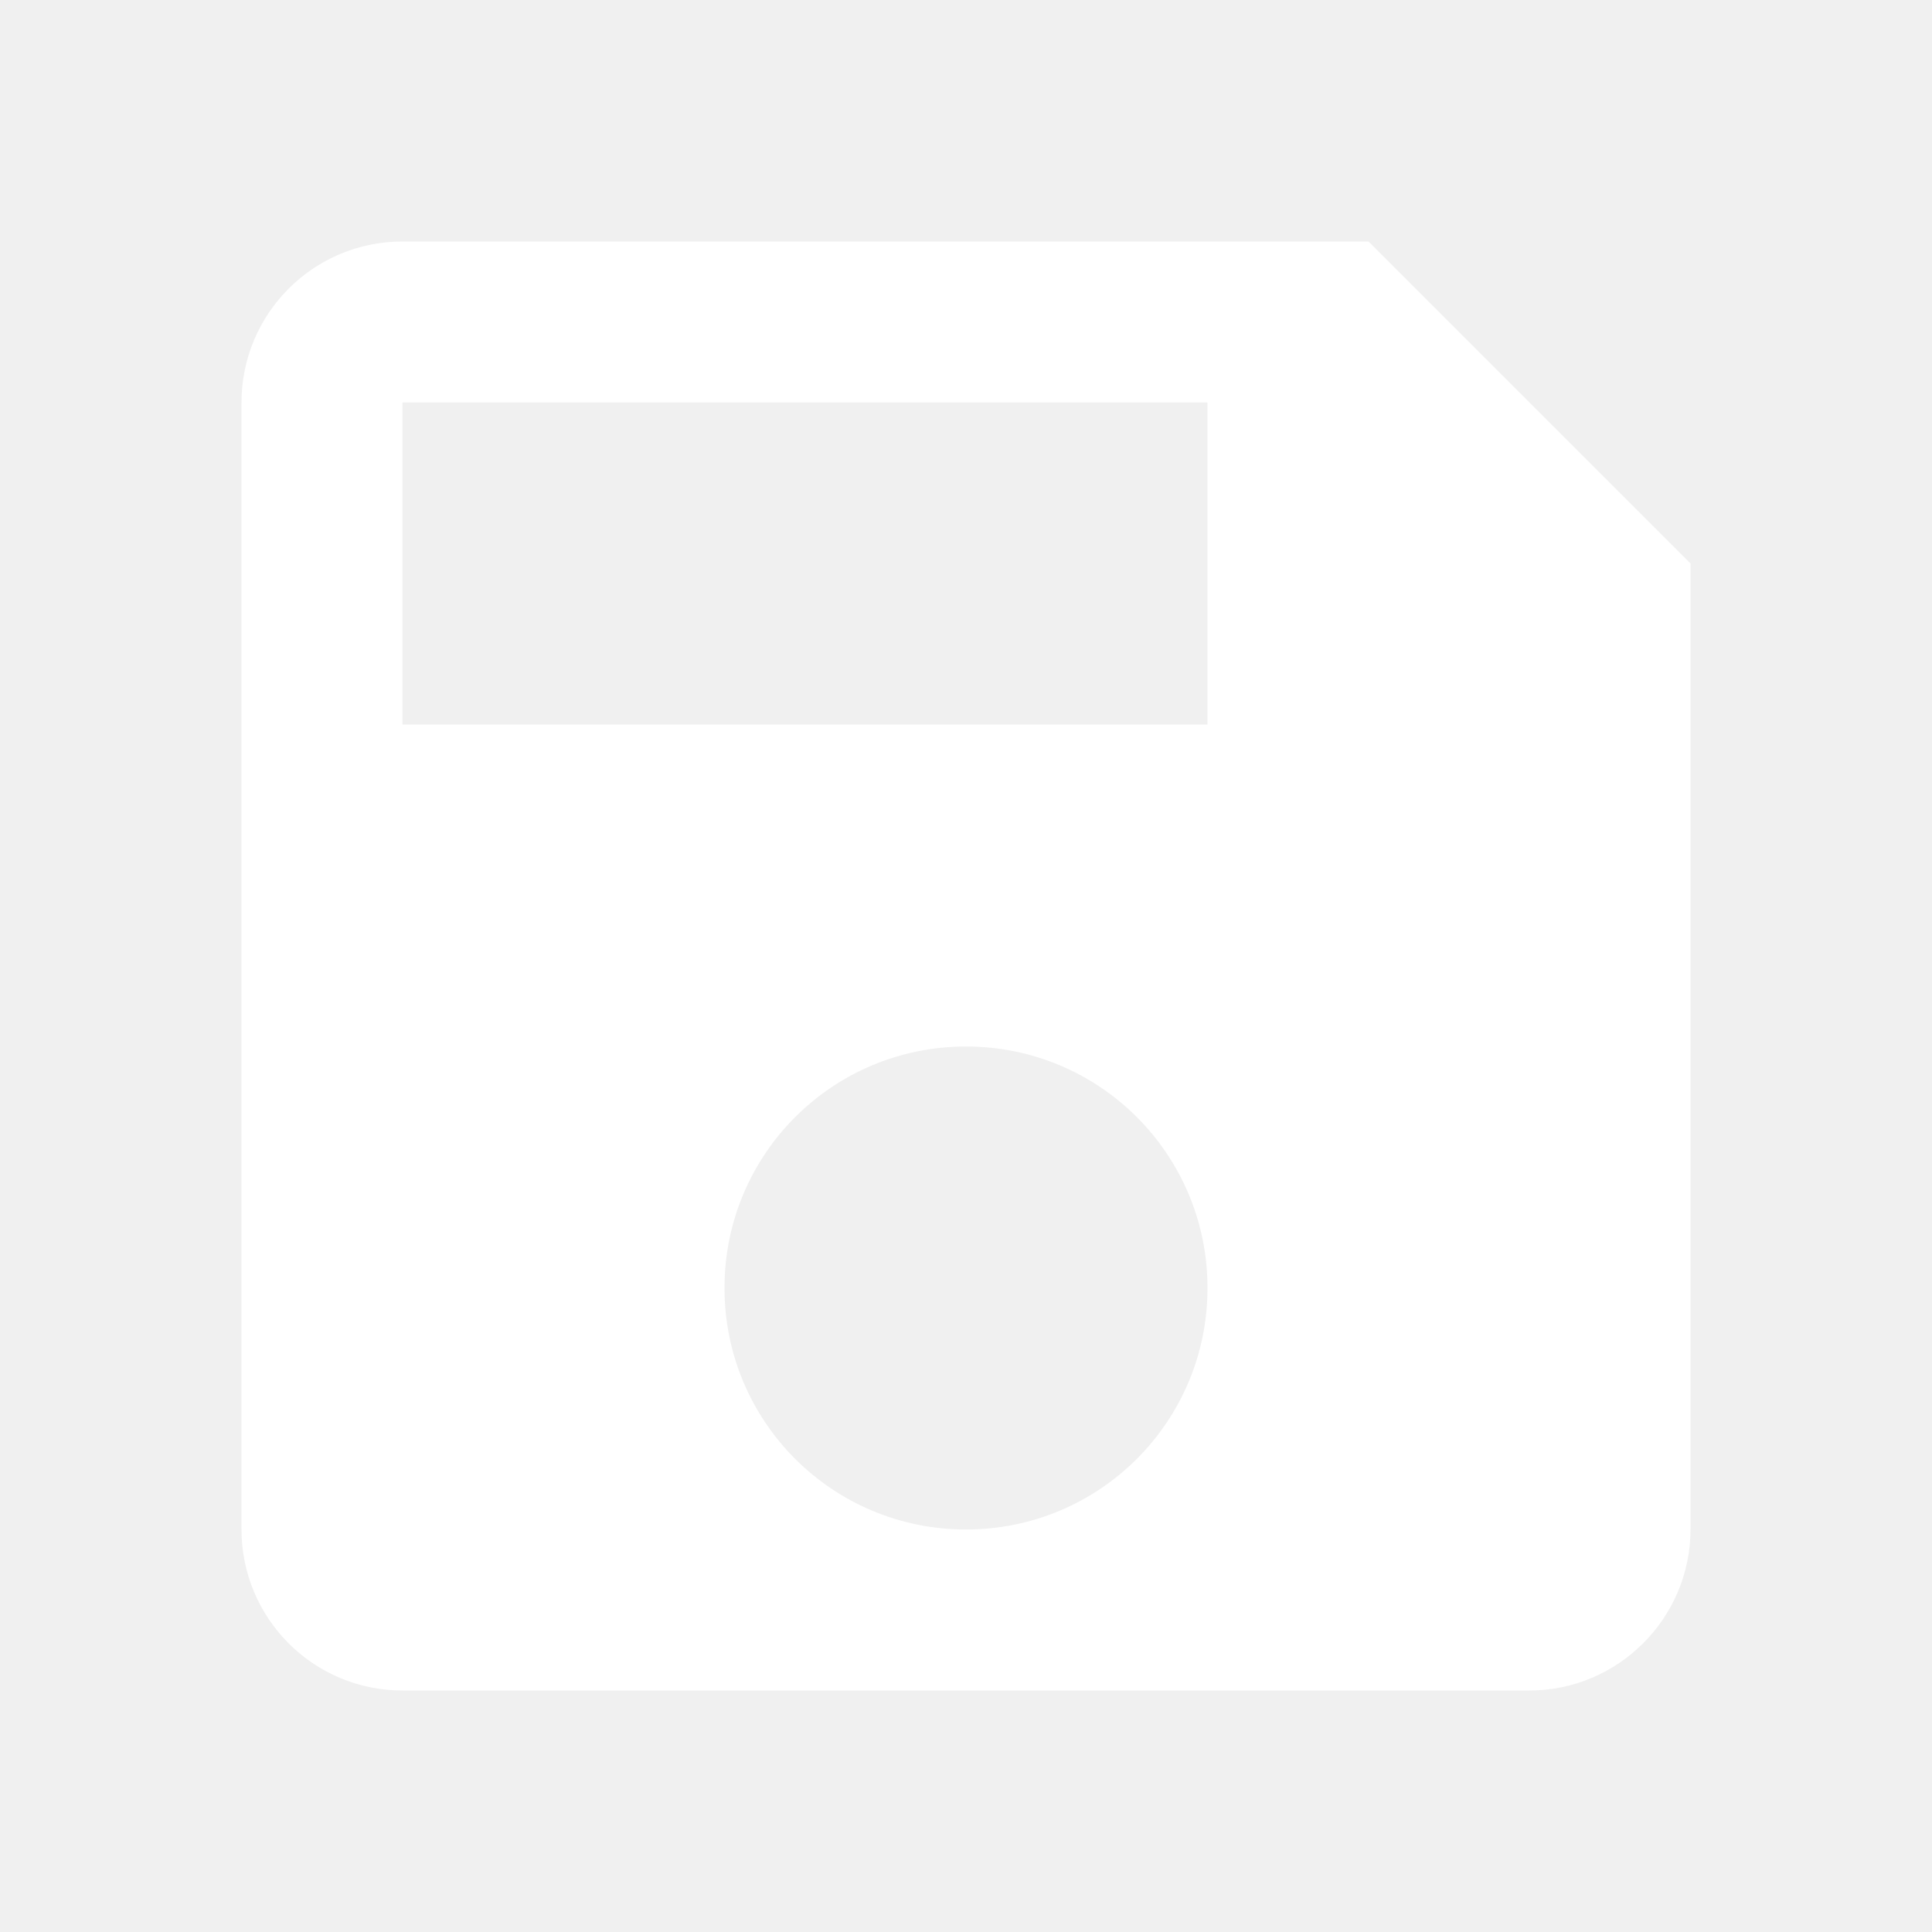
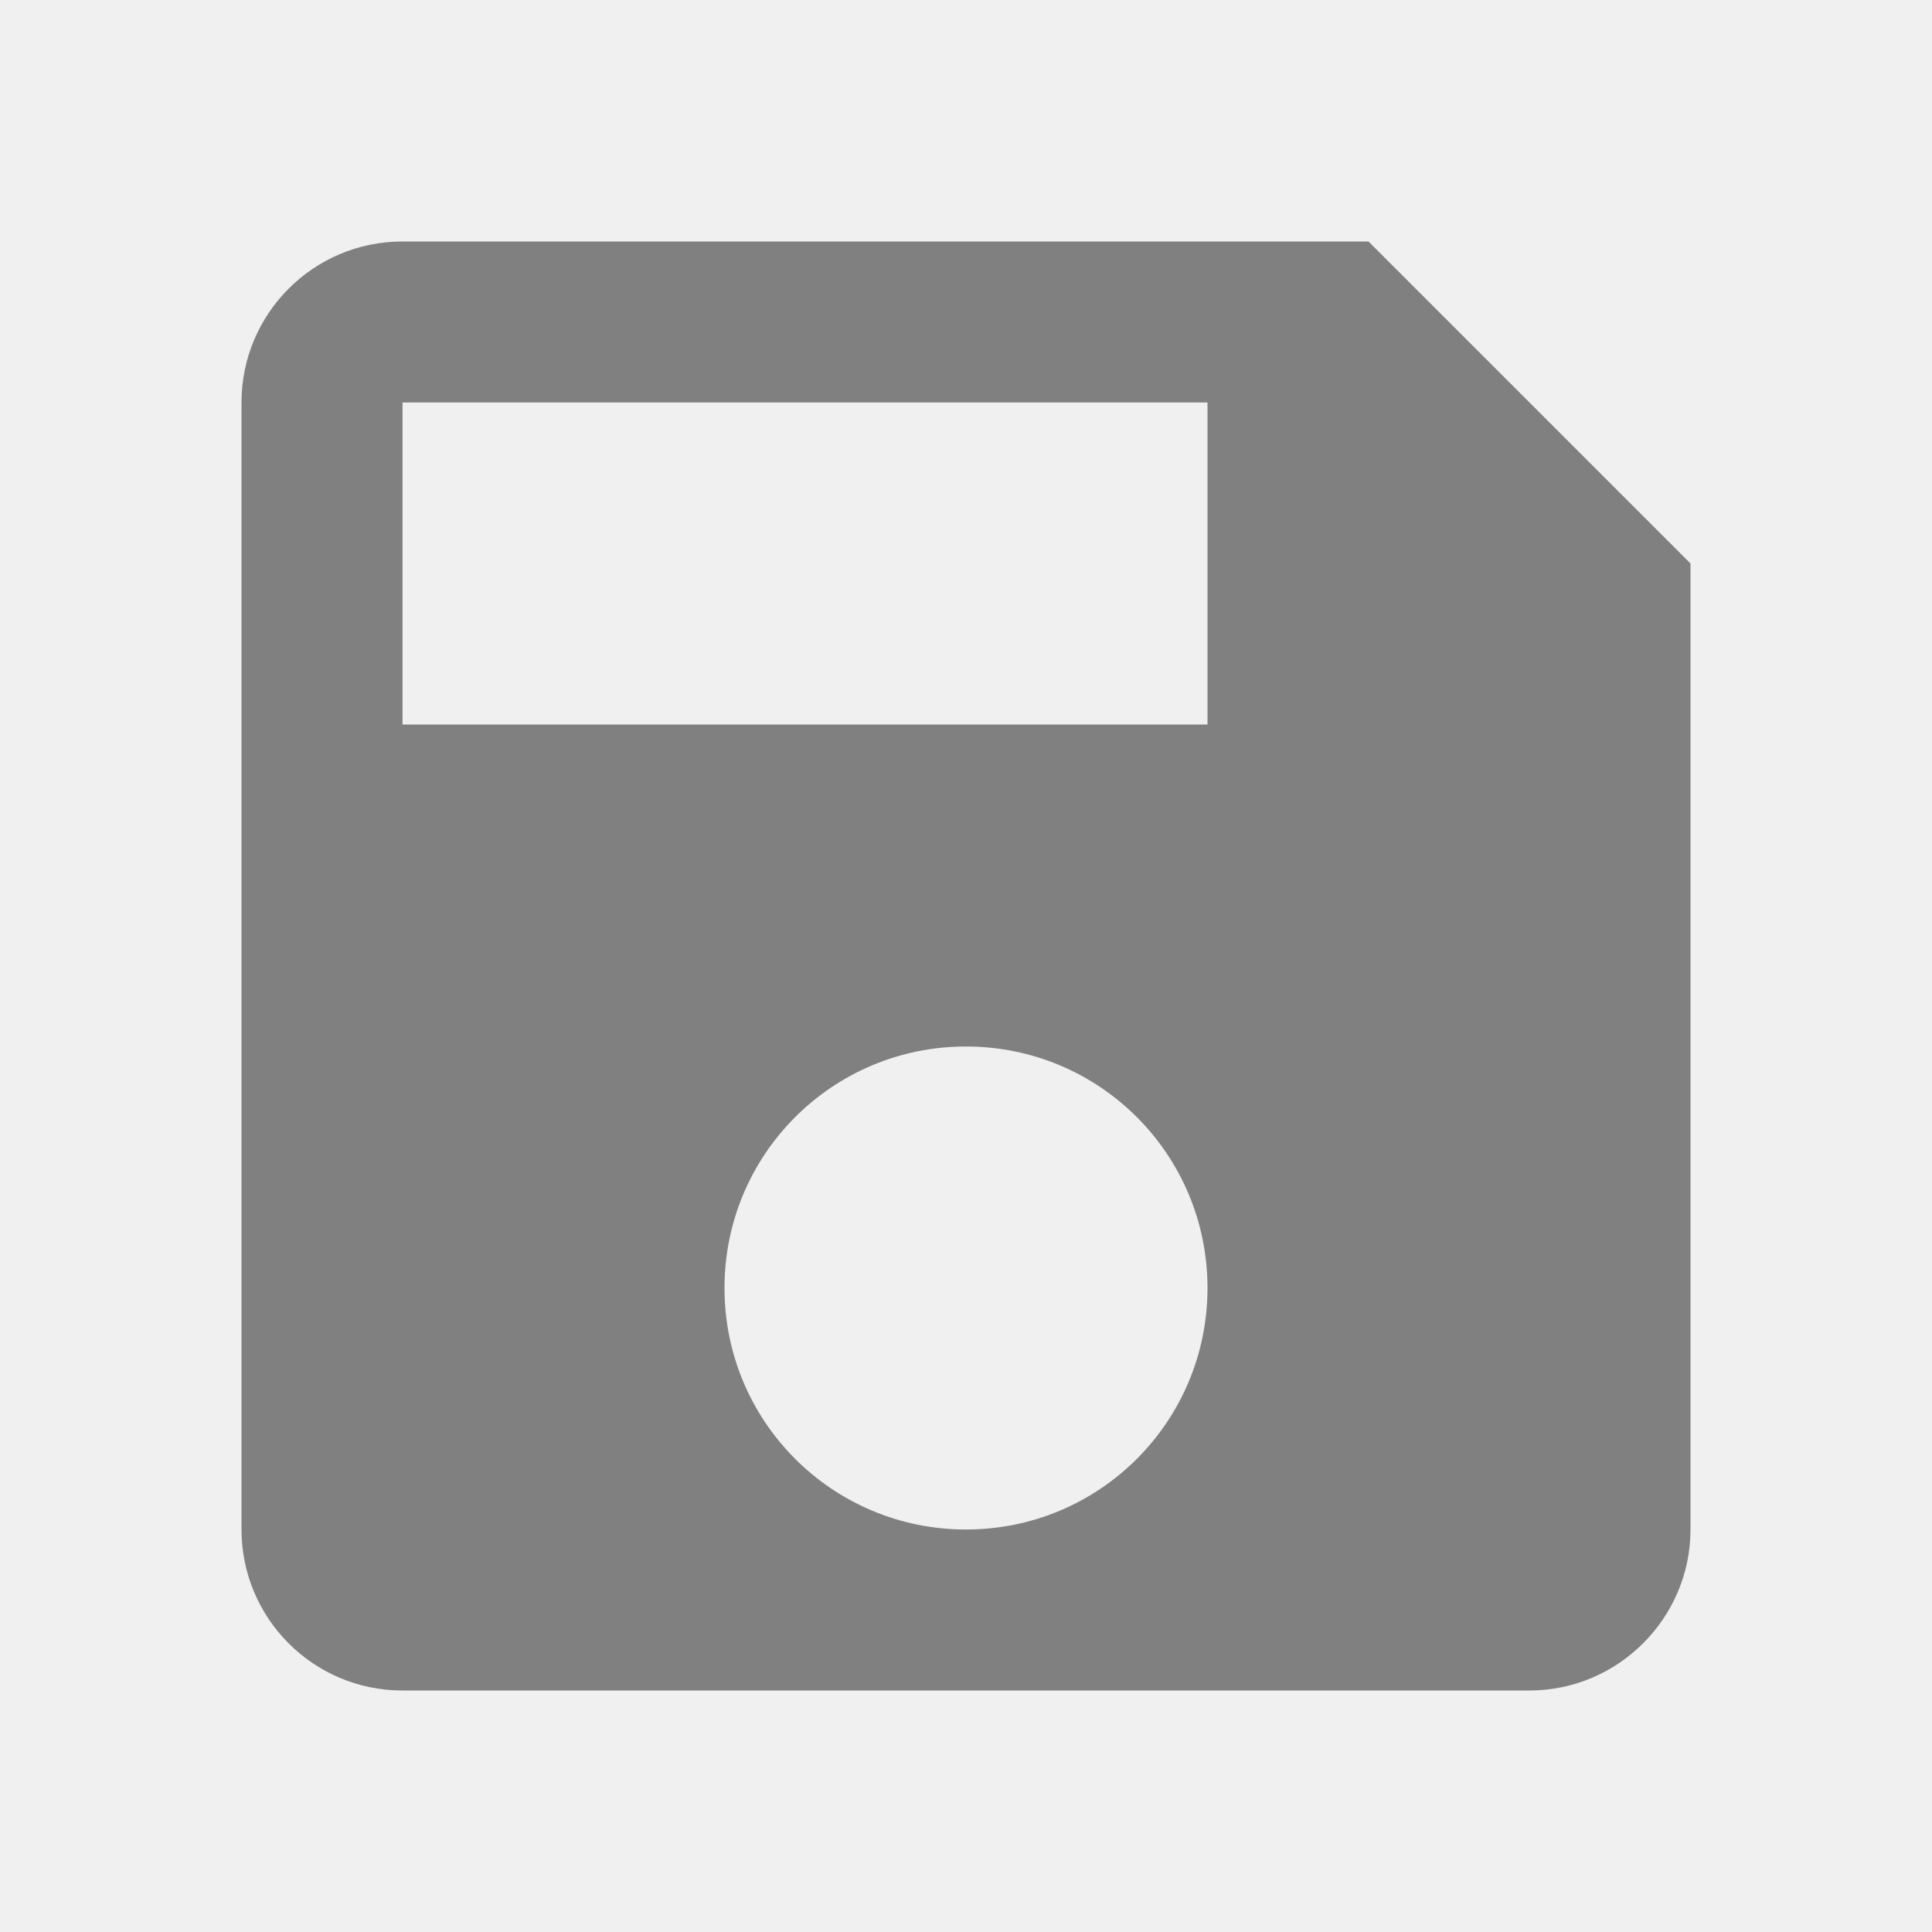
<svg xmlns="http://www.w3.org/2000/svg" width="24" height="24" viewBox="0 0 24 24">
  <path d="M0 0h24v24H0z" fill="none" />
-   <path fill="white" d="M17 3H5c-1.11 0-2 .9-2 2v14c0 1.1.89 2 2 2h14c1.1 0 2-.9 2-2V7l-4-4zm-5 16c-1.66 0-3-1.34-3-3s1.34-3 3-3 3 1.34 3 3-1.34 3-3 3zm3-10H5V5h10v4z" />
+   <path fill="grey" d="M17 3H5c-1.11 0-2 .9-2 2v14c0 1.1.89 2 2 2h14c1.1 0 2-.9 2-2V7l-4-4zm-5 16c-1.66 0-3-1.34-3-3s1.34-3 3-3 3 1.34 3 3-1.34 3-3 3zm3-10H5V5h10v4z" />
</svg>
